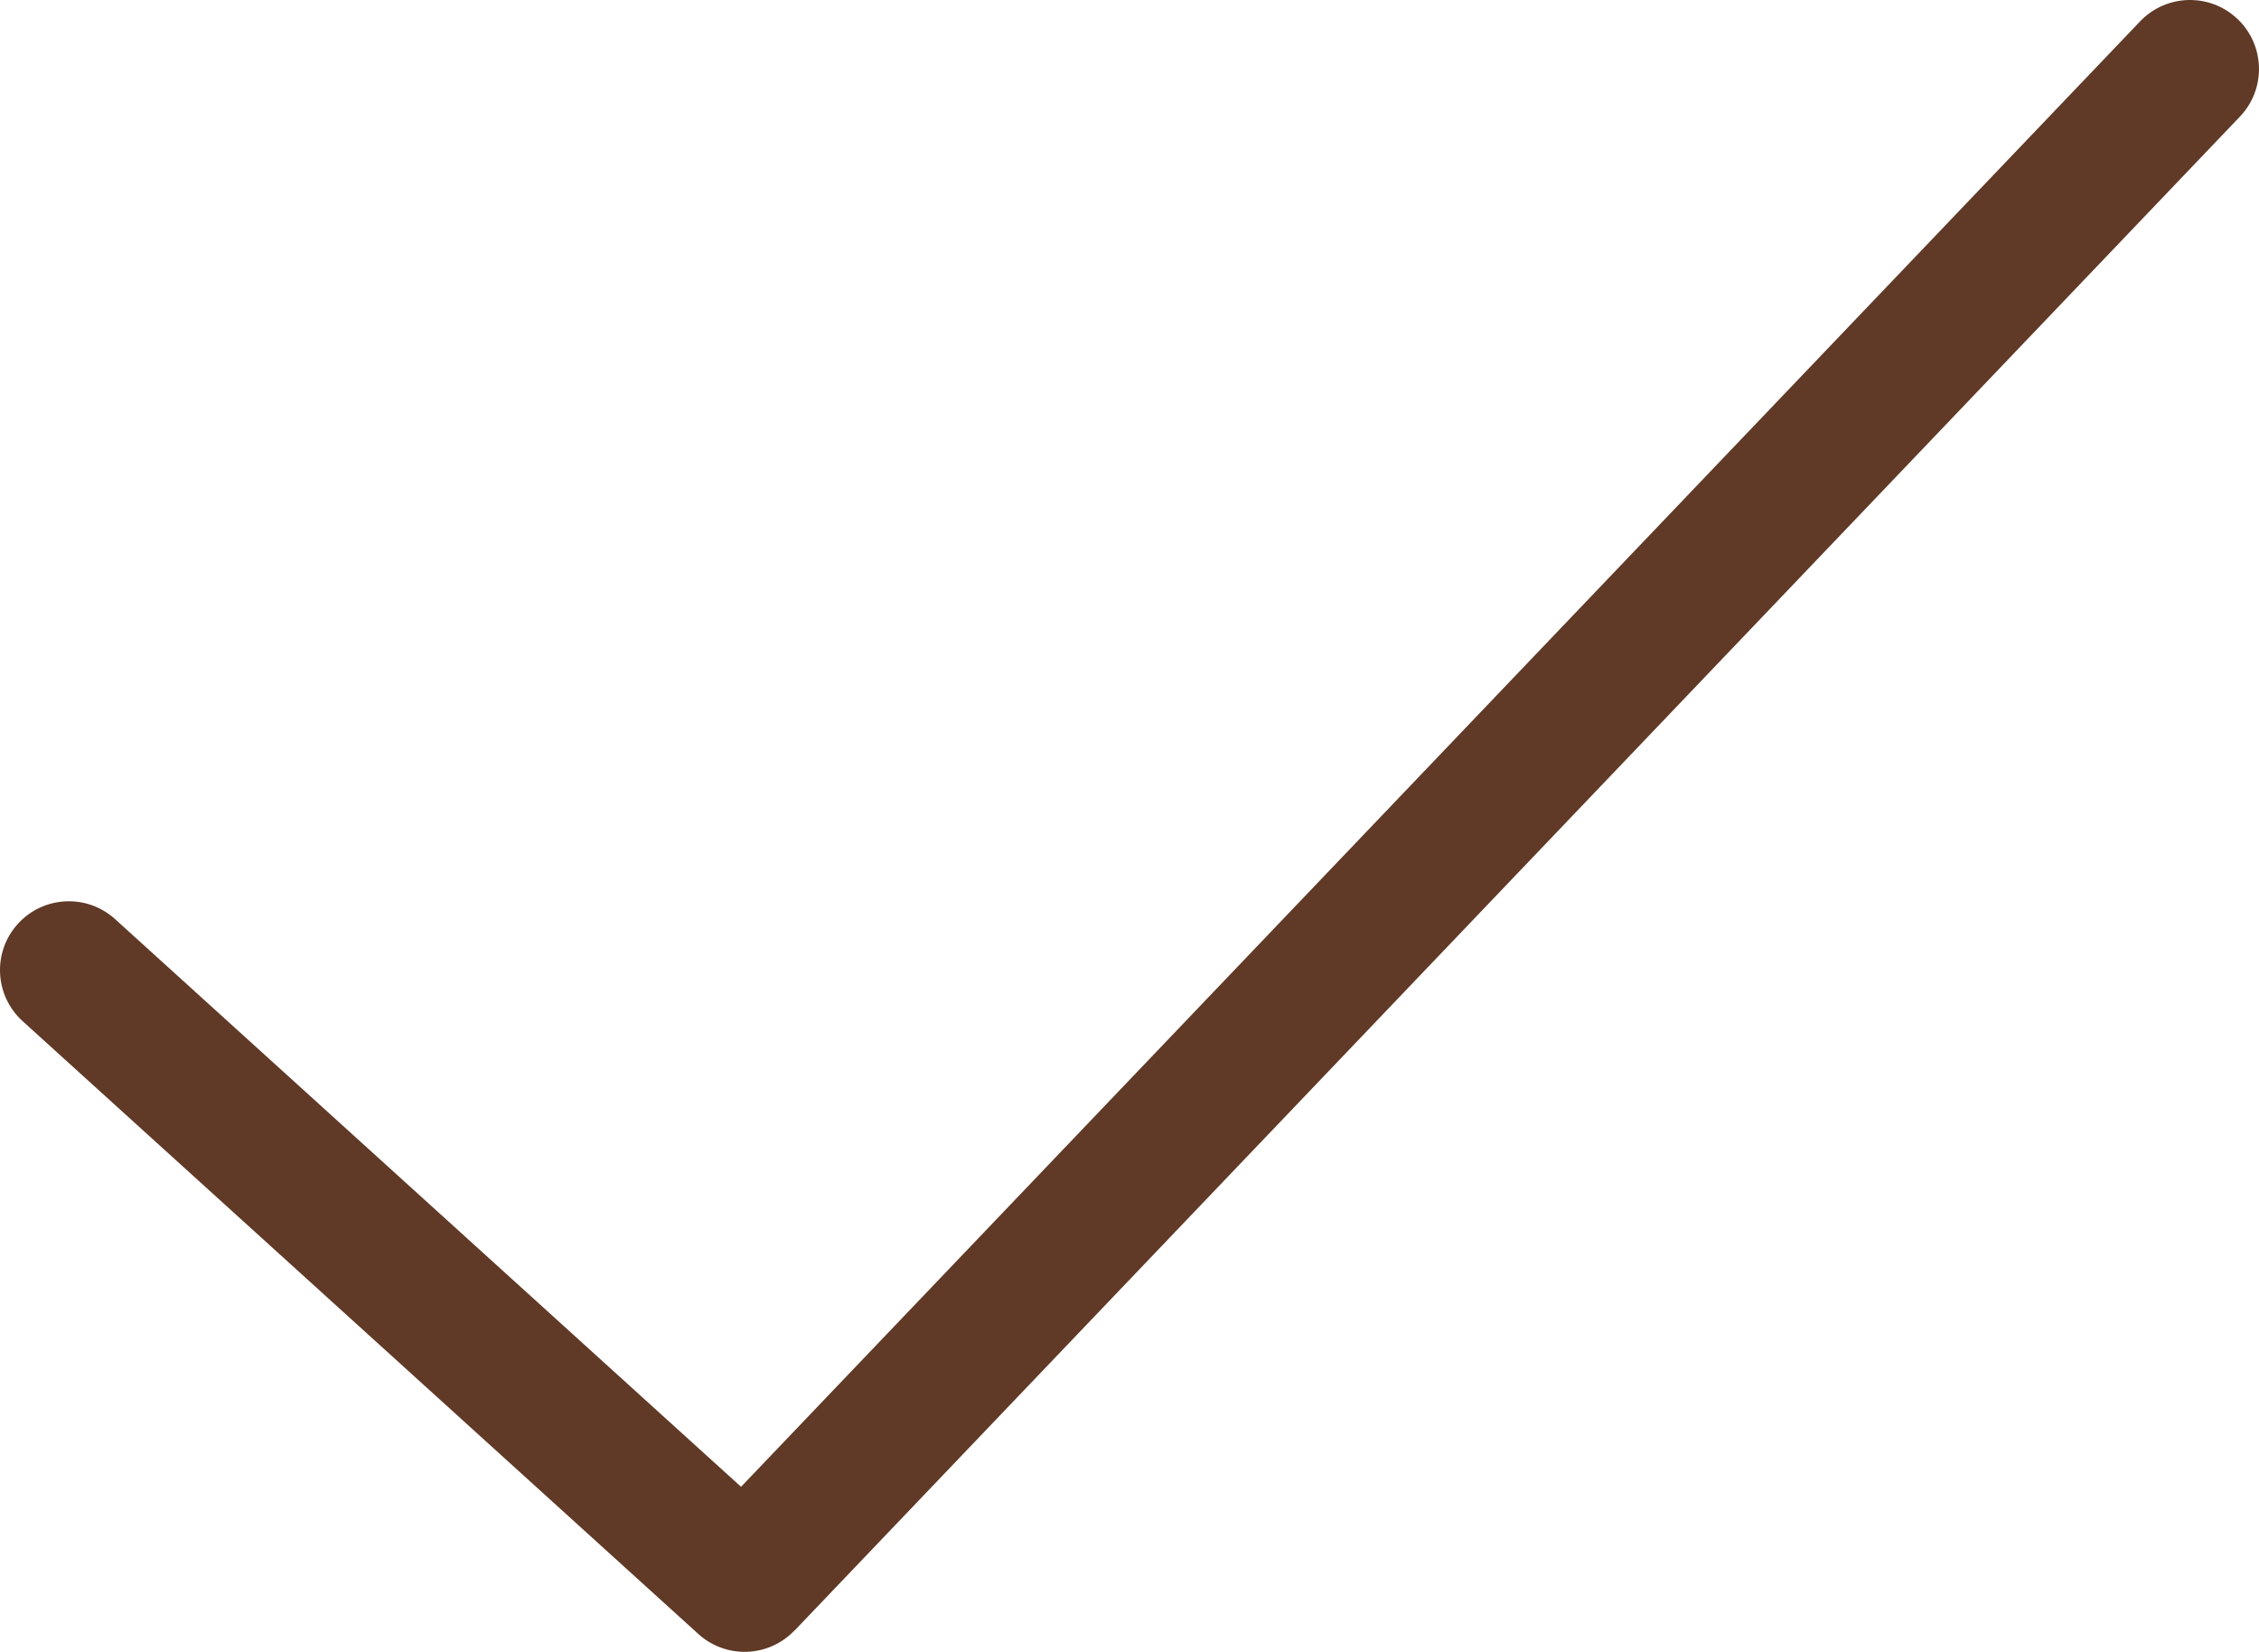
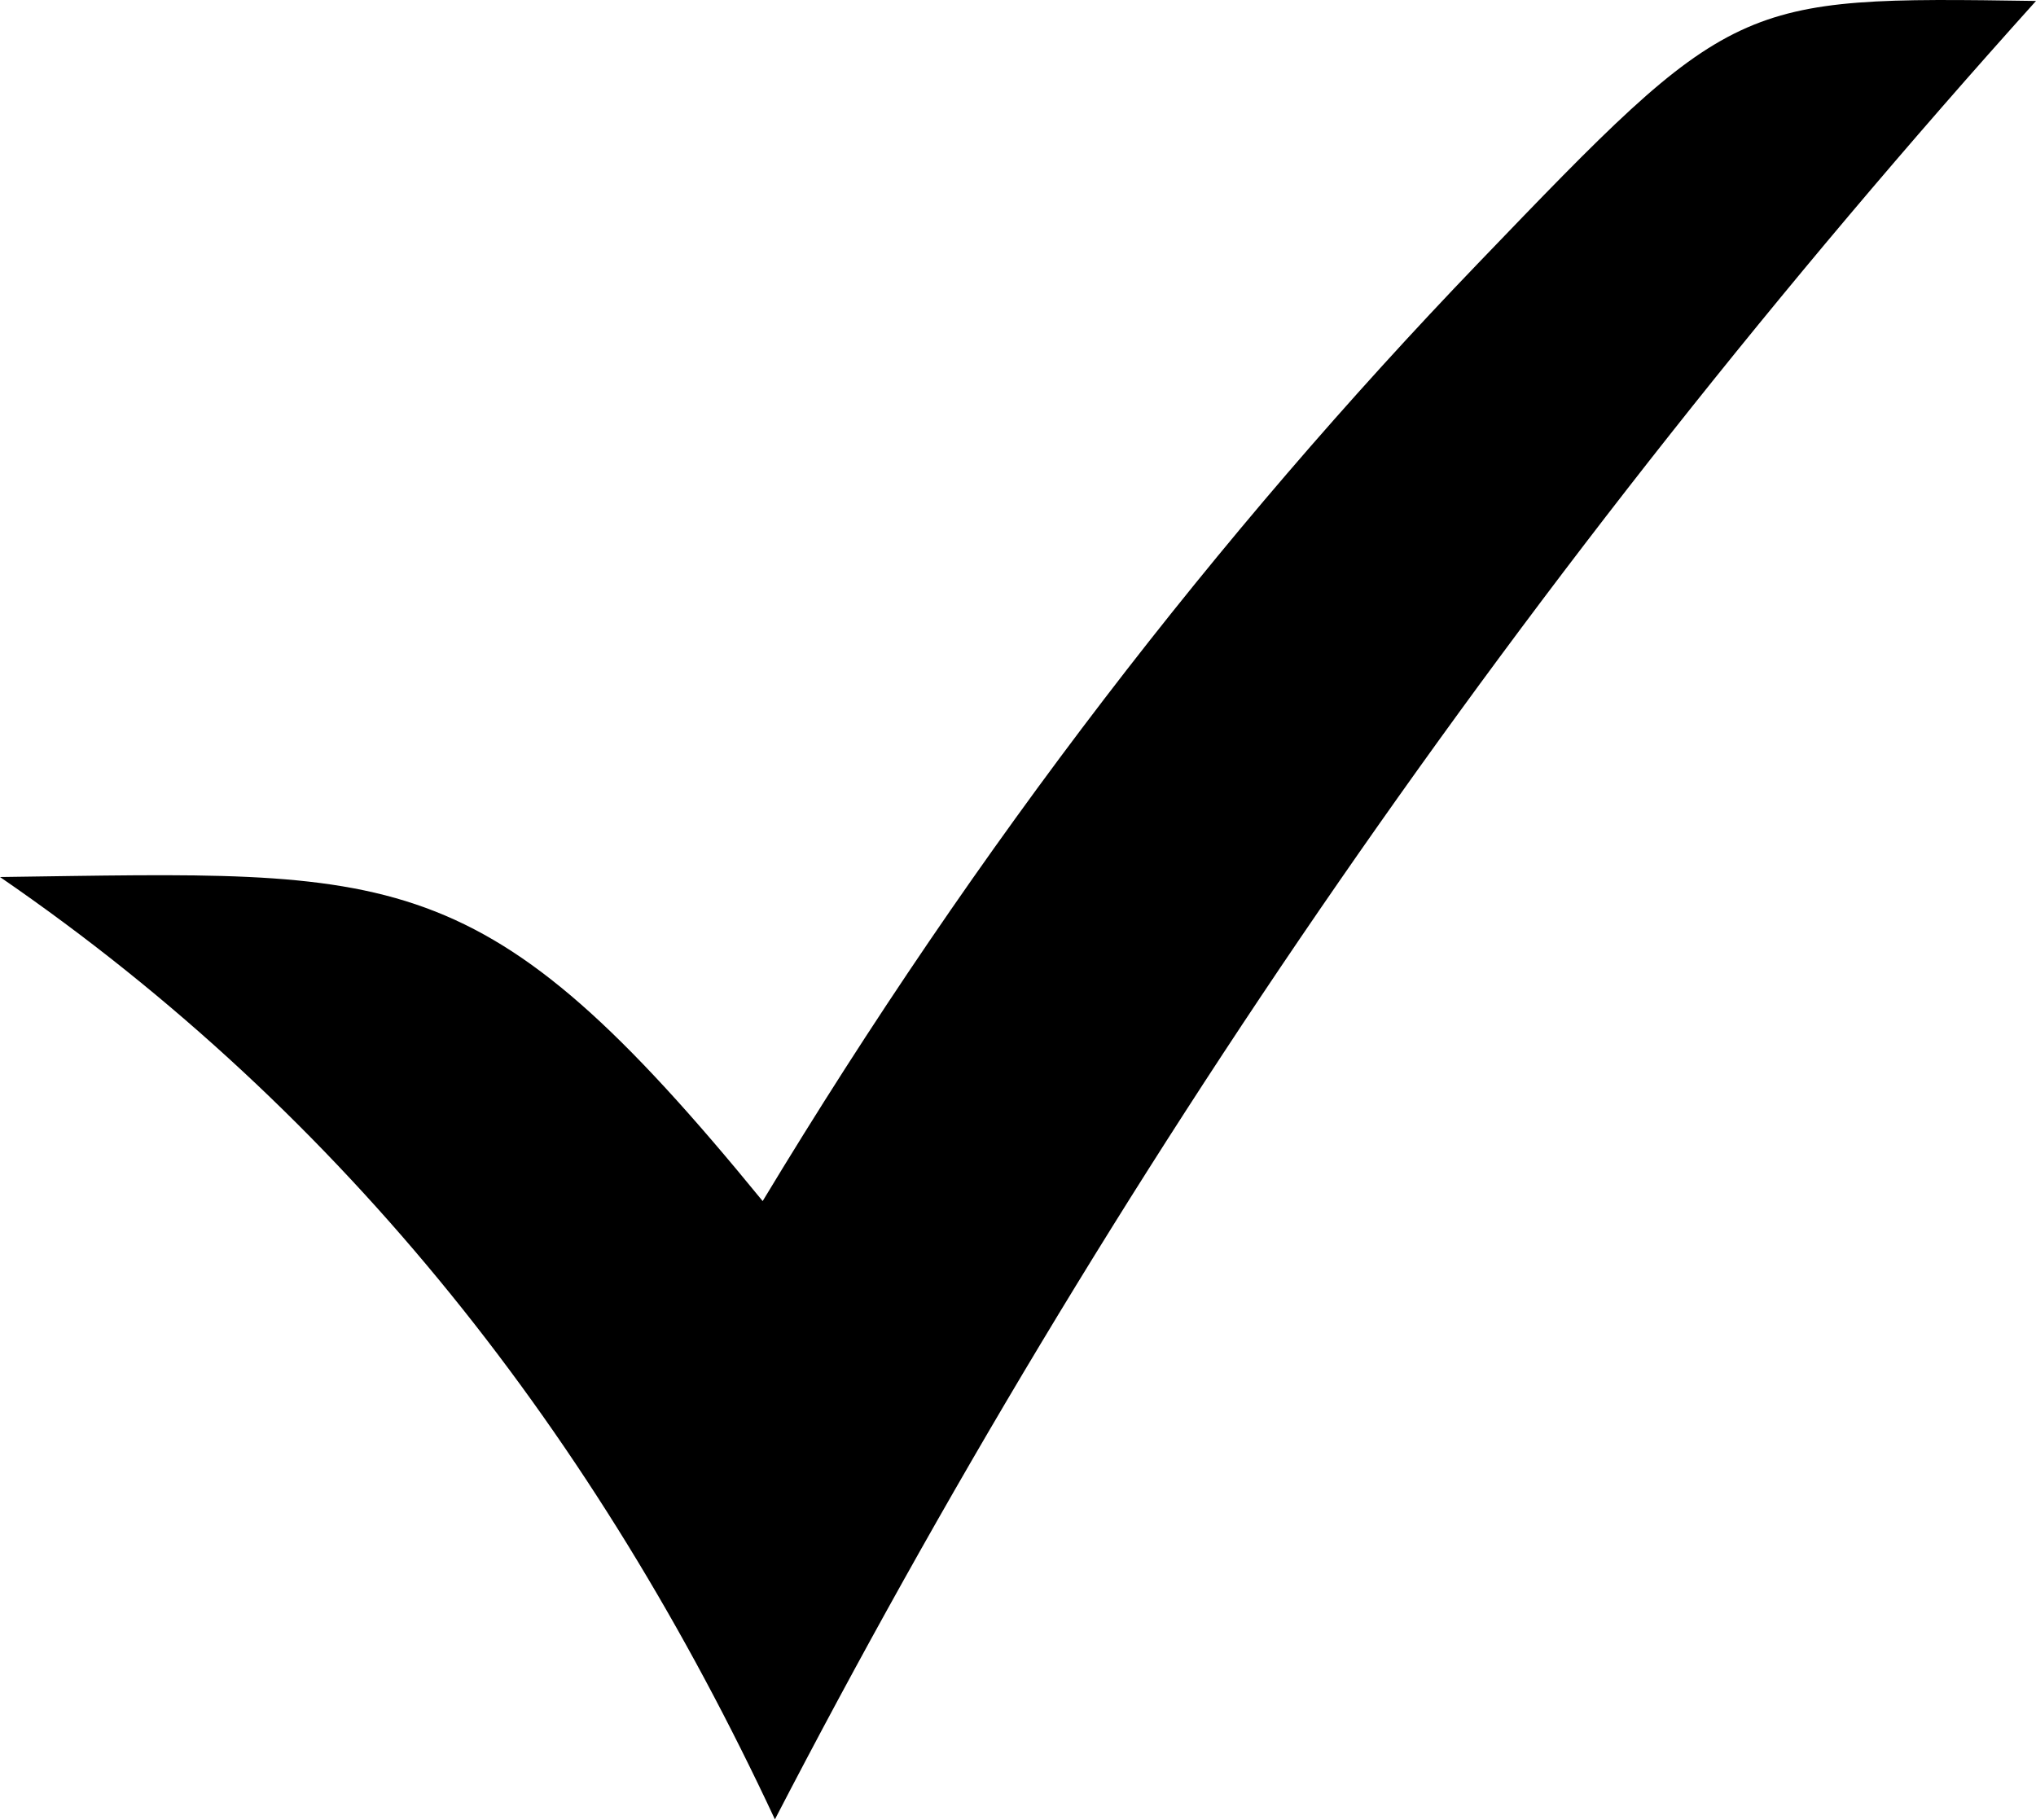
- <svg xmlns="http://www.w3.org/2000/svg" version="1.1" id="Layer_1" x="0px" y="0px" width="122.881px" height="89.842px" viewBox="0 0 122.881 89.842" enable-background="new 0 0 122.881 89.842" xml:space="preserve">
-   <g>
-     <path fill="#603a27" d="M1.232,55.541c-1.533-1.388-1.652-3.756-0.265-5.289c1.388-1.534,3.756-1.652,5.29-0.265l34.053,30.878l76.099-79.699 c1.429-1.501,3.804-1.561,5.305-0.132c1.502,1.428,1.561,3.803,0.133,5.305L43.223,88.683l-0.005-0.005 c-1.396,1.468-3.716,1.563-5.227,0.196L1.232,55.541L1.232,55.541z" />
-   </g>
+ <svg xmlns="http://www.w3.org/2000/svg" id="Layer_1" data-name="Layer 1" viewBox="0 0 512 457.57">
+   <defs>
+     <style>.cls-1{fill-rule:evenodd;}</style>
+   </defs>
+   <path class="cls-1" d="M0,220.57c100.43-1.33,121-5.2,191.79,81.5,54.29-90,114.62-167.9,179.92-235.86C436-.72,436.5-.89,512,.24,383.54,143,278.71,295.74,194.87,457.57,150,361.45,87.33,280.53,0,220.57Z" />
</svg>
